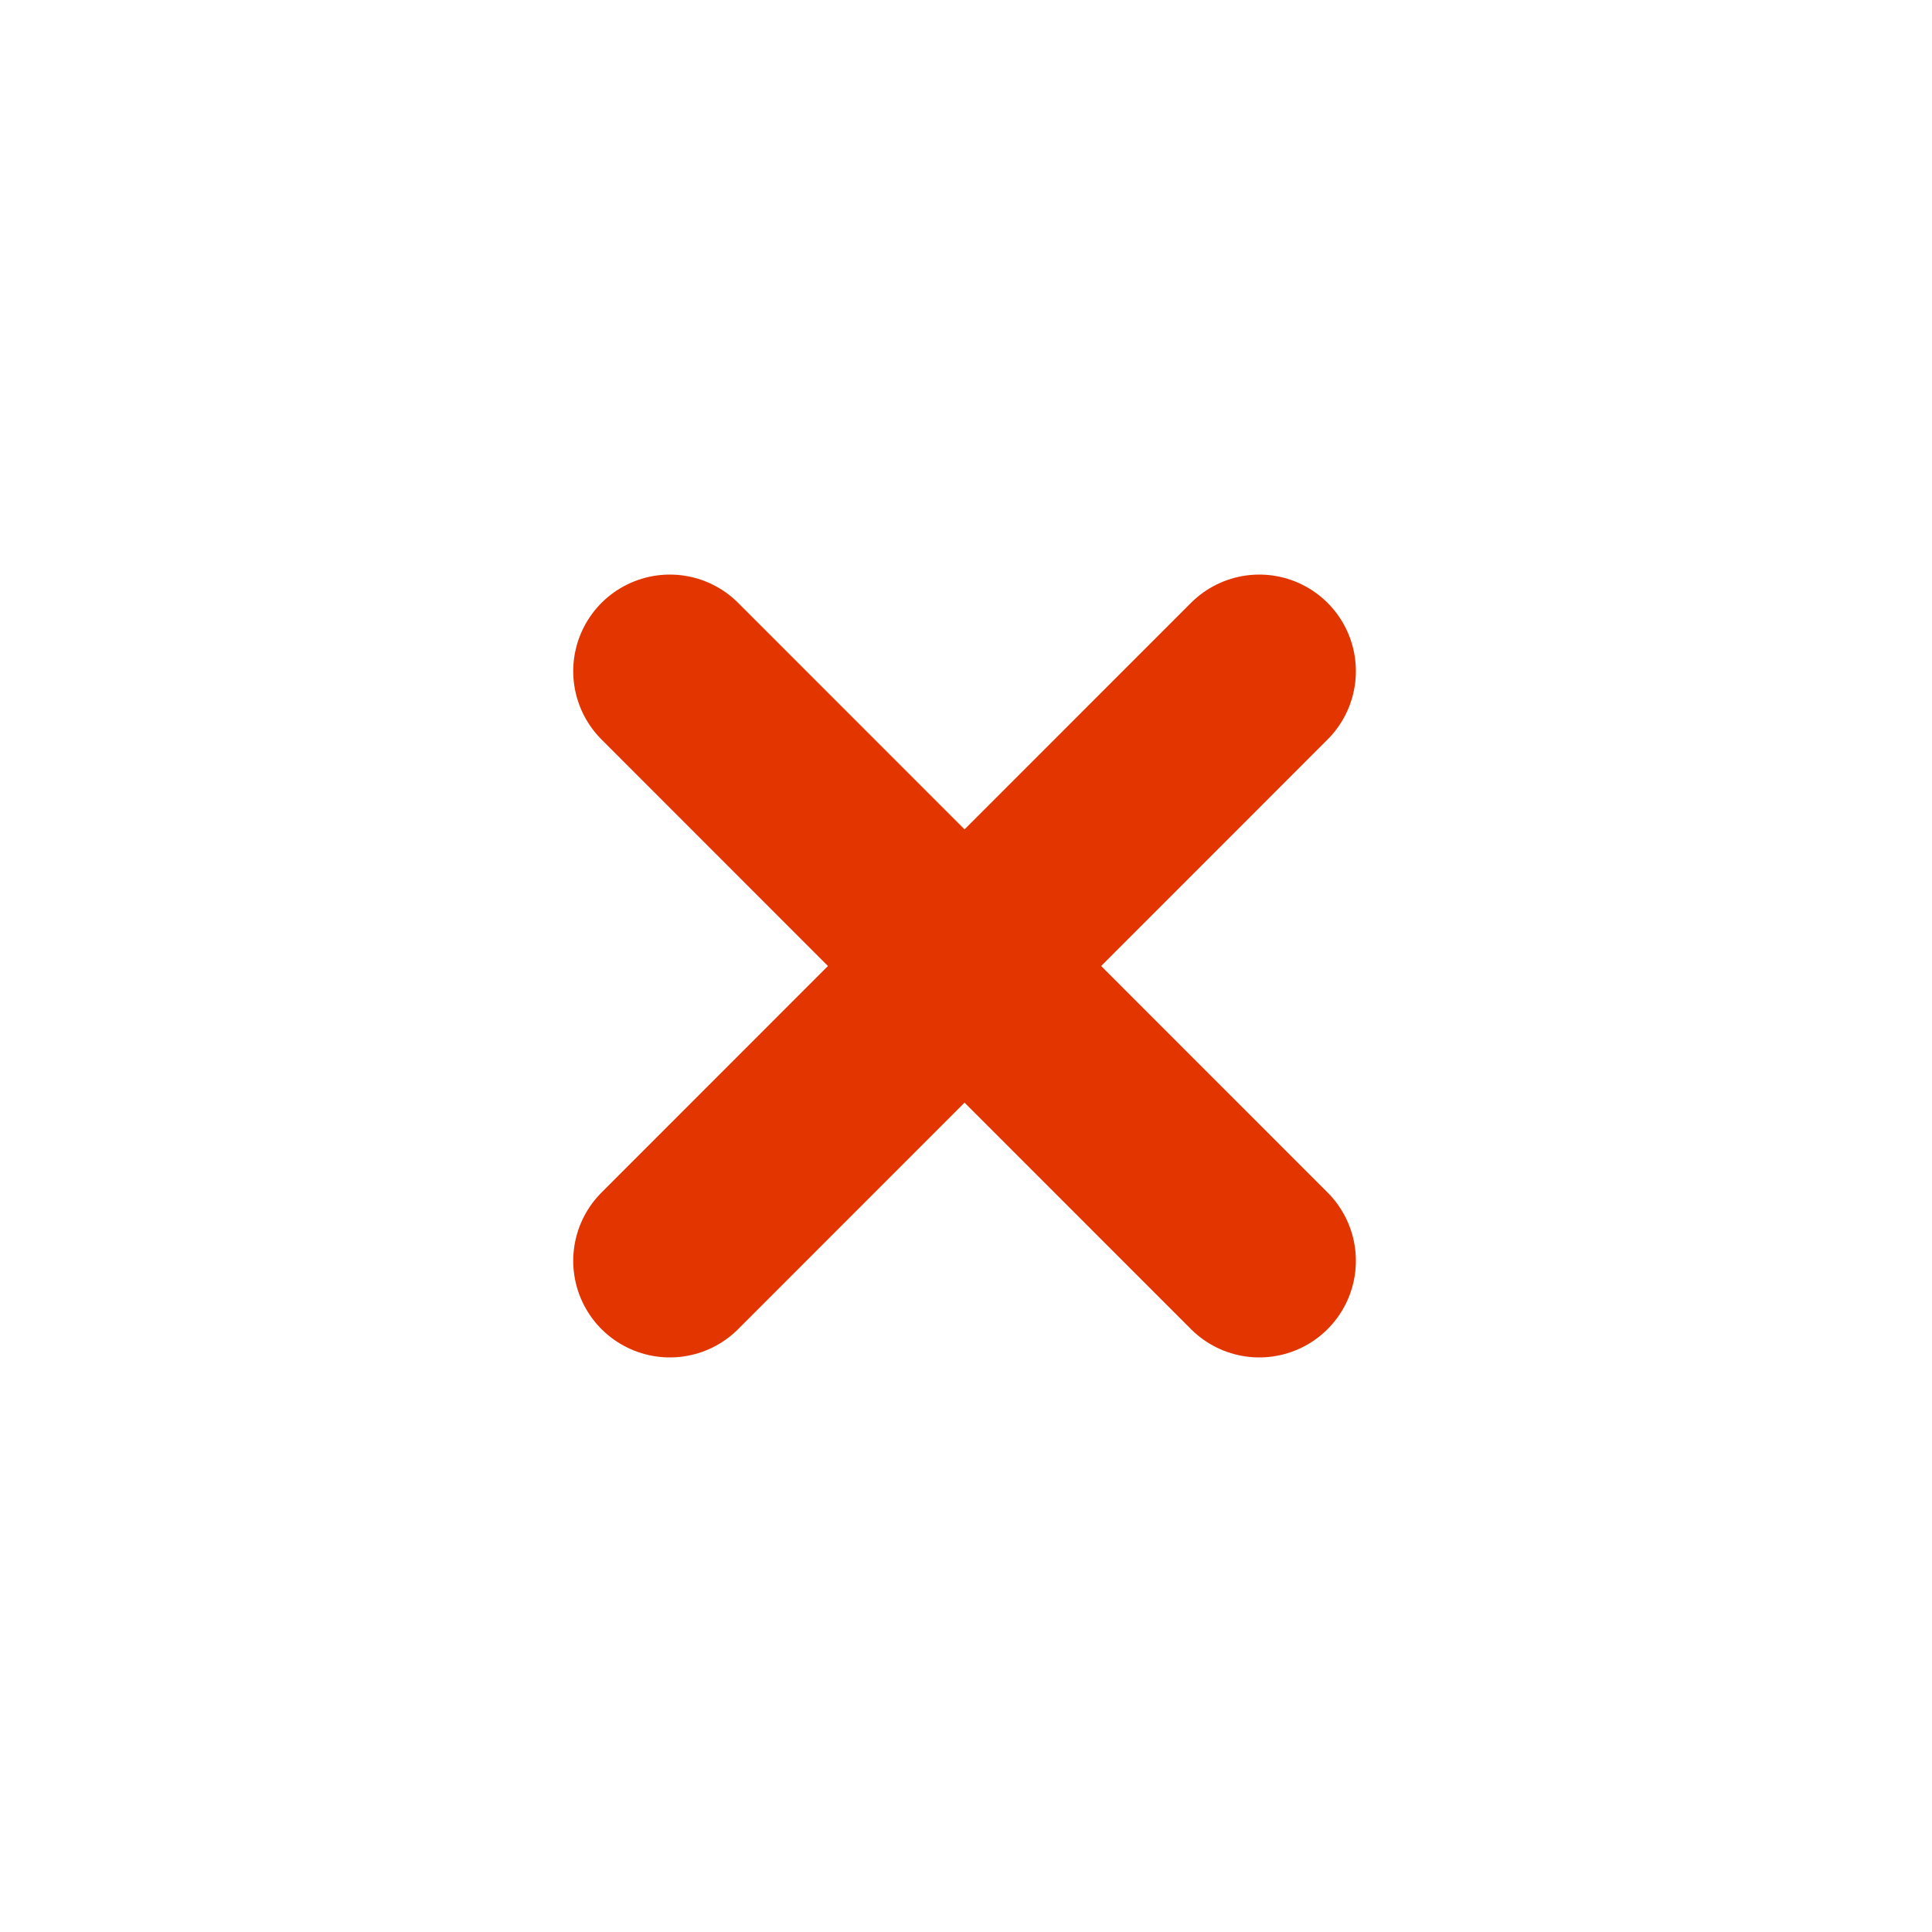
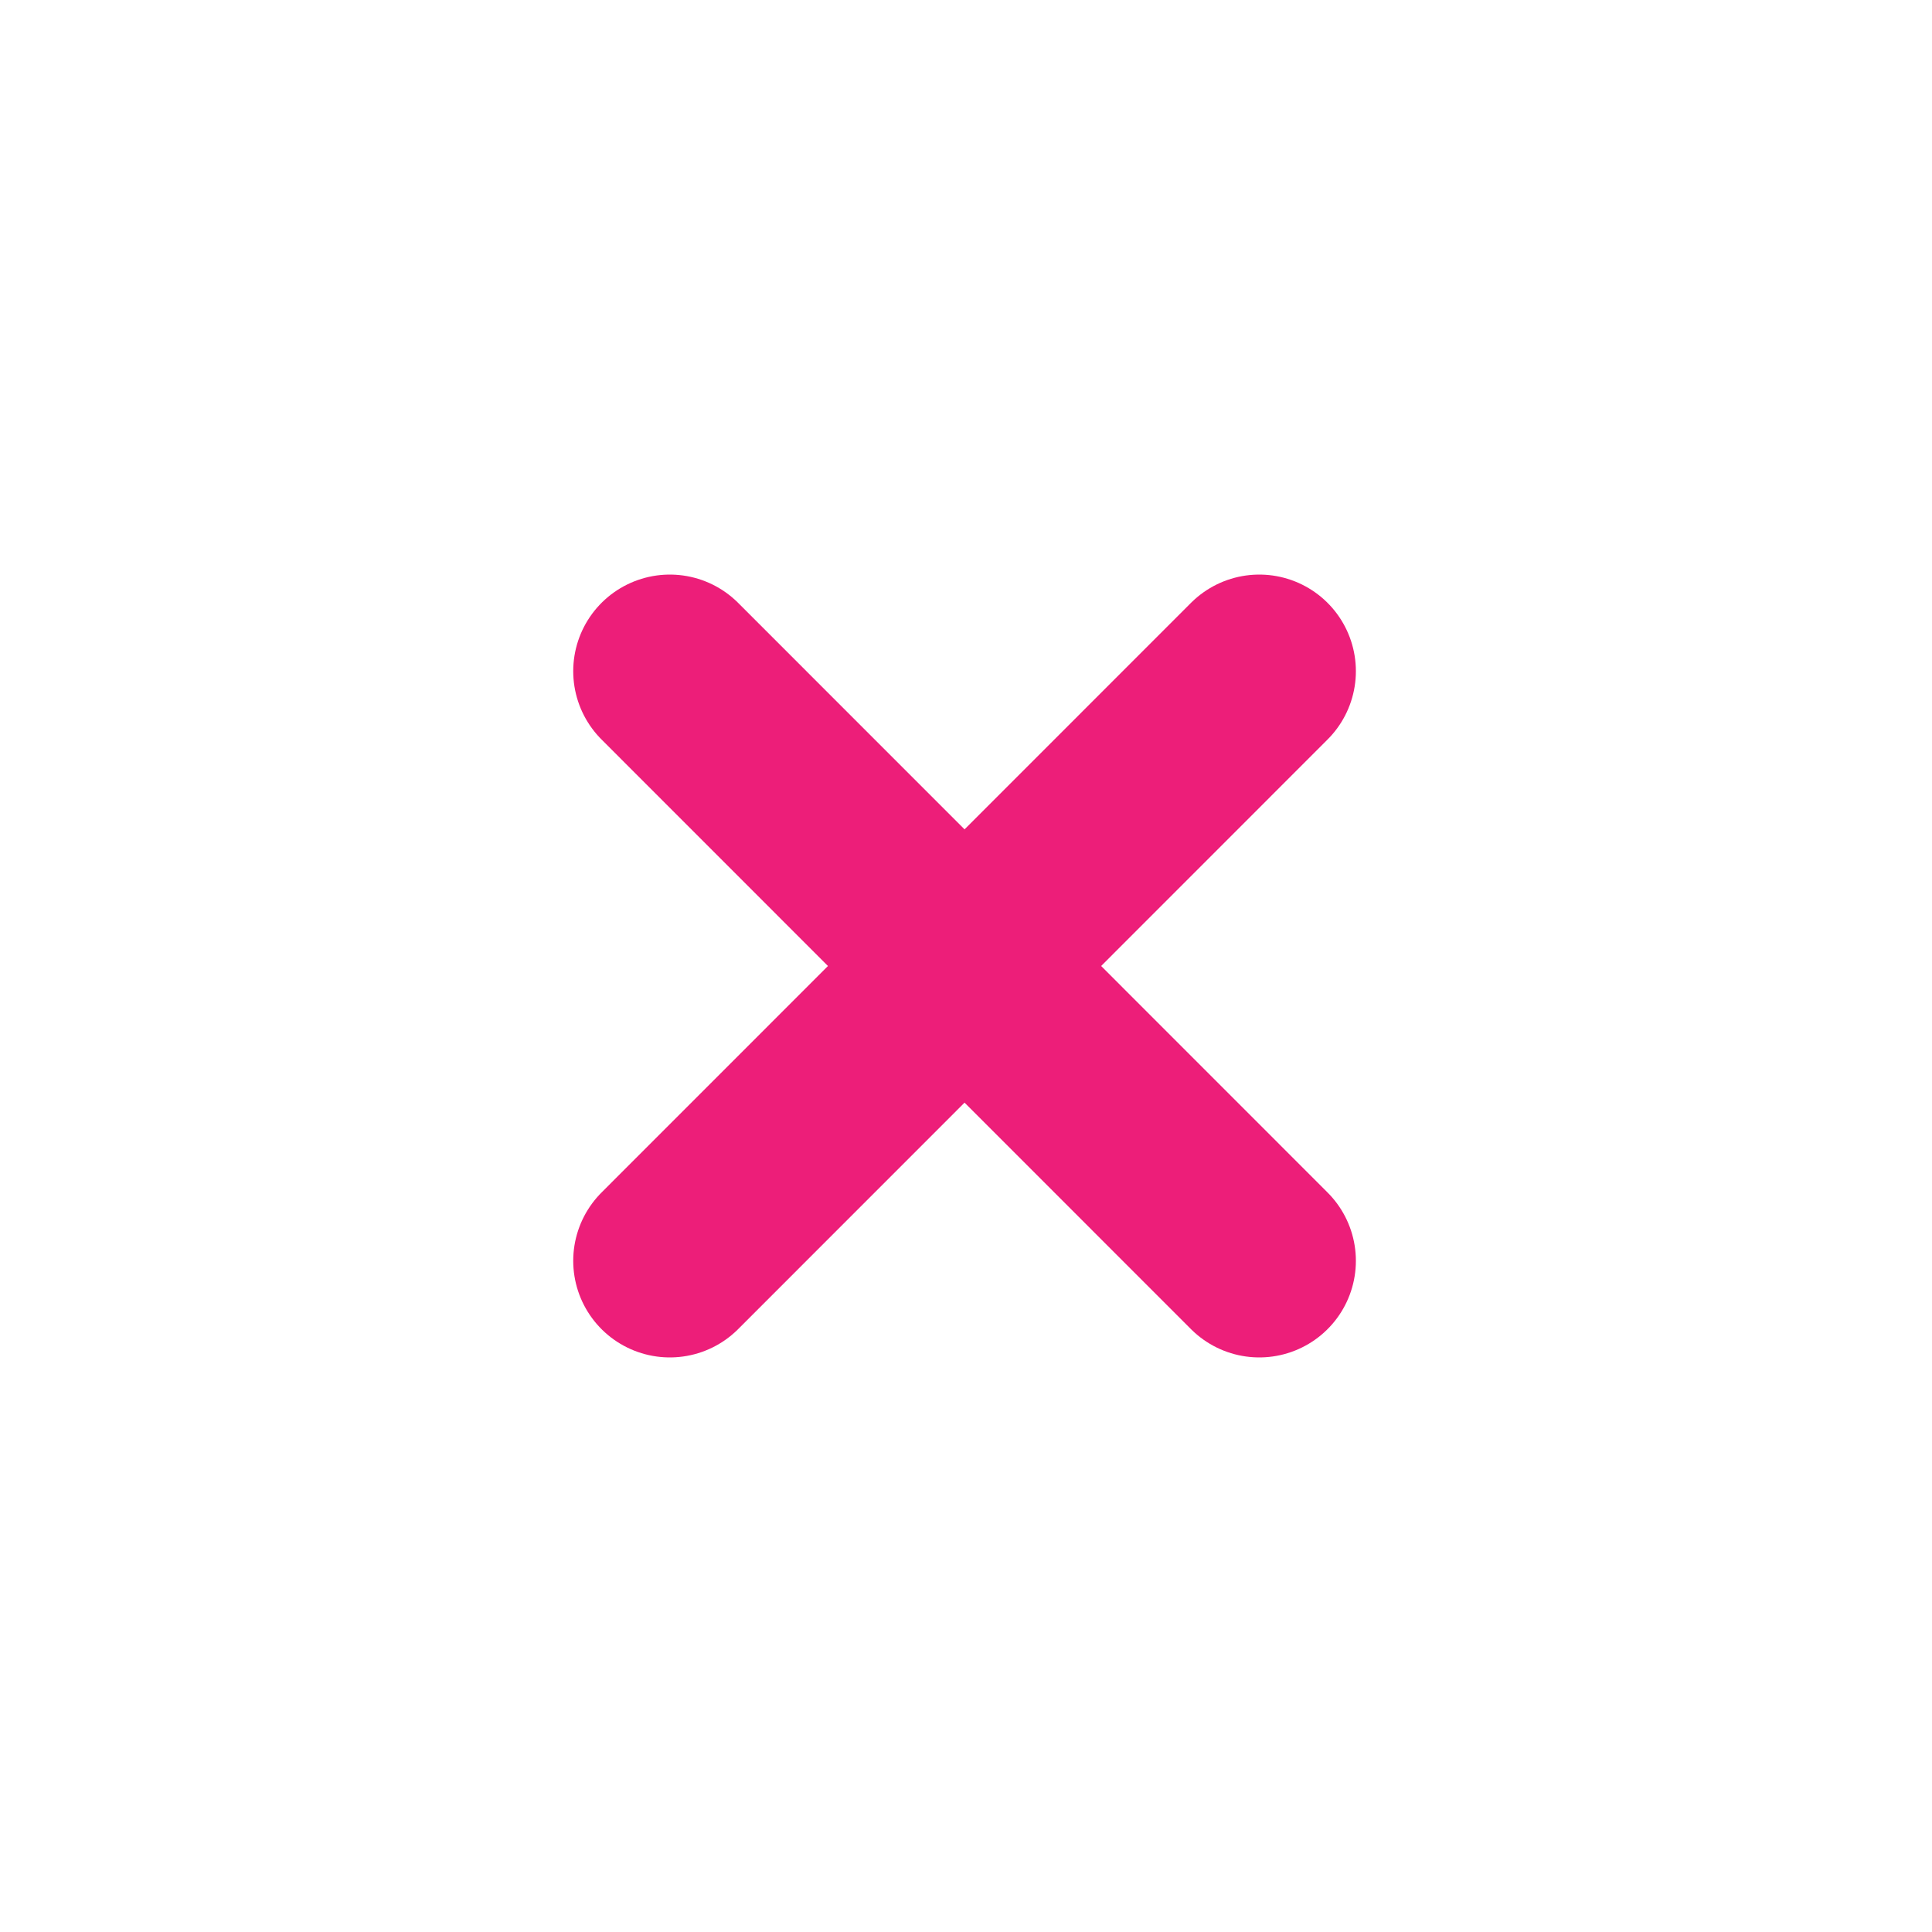
<svg xmlns="http://www.w3.org/2000/svg" width="100" height="100" viewBox="0 0 100 100">
  <g id="main">
    <g>
-       <line x1="34.67" y1="34.74" x2="65.18" y2="65.26" fill="none" stroke="#e23500" stroke-linecap="round" stroke-linejoin="round" stroke-width="10" />
-       <line x1="65.18" y1="34.74" x2="34.67" y2="65.26" fill="none" stroke="#e23500" stroke-linecap="round" stroke-linejoin="round" stroke-width="10" />
+       <line x1="34.67" y1="34.74" x2="65.18" y2="65.26" fill="none" stroke="#ed1e79" stroke-linecap="round" stroke-linejoin="round" stroke-width="10" />
+       <line x1="65.18" y1="34.74" x2="34.67" y2="65.26" fill="none" stroke="#ed1e79" stroke-linecap="round" stroke-linejoin="round" stroke-width="10" />
    </g>
  </g>
</svg>
